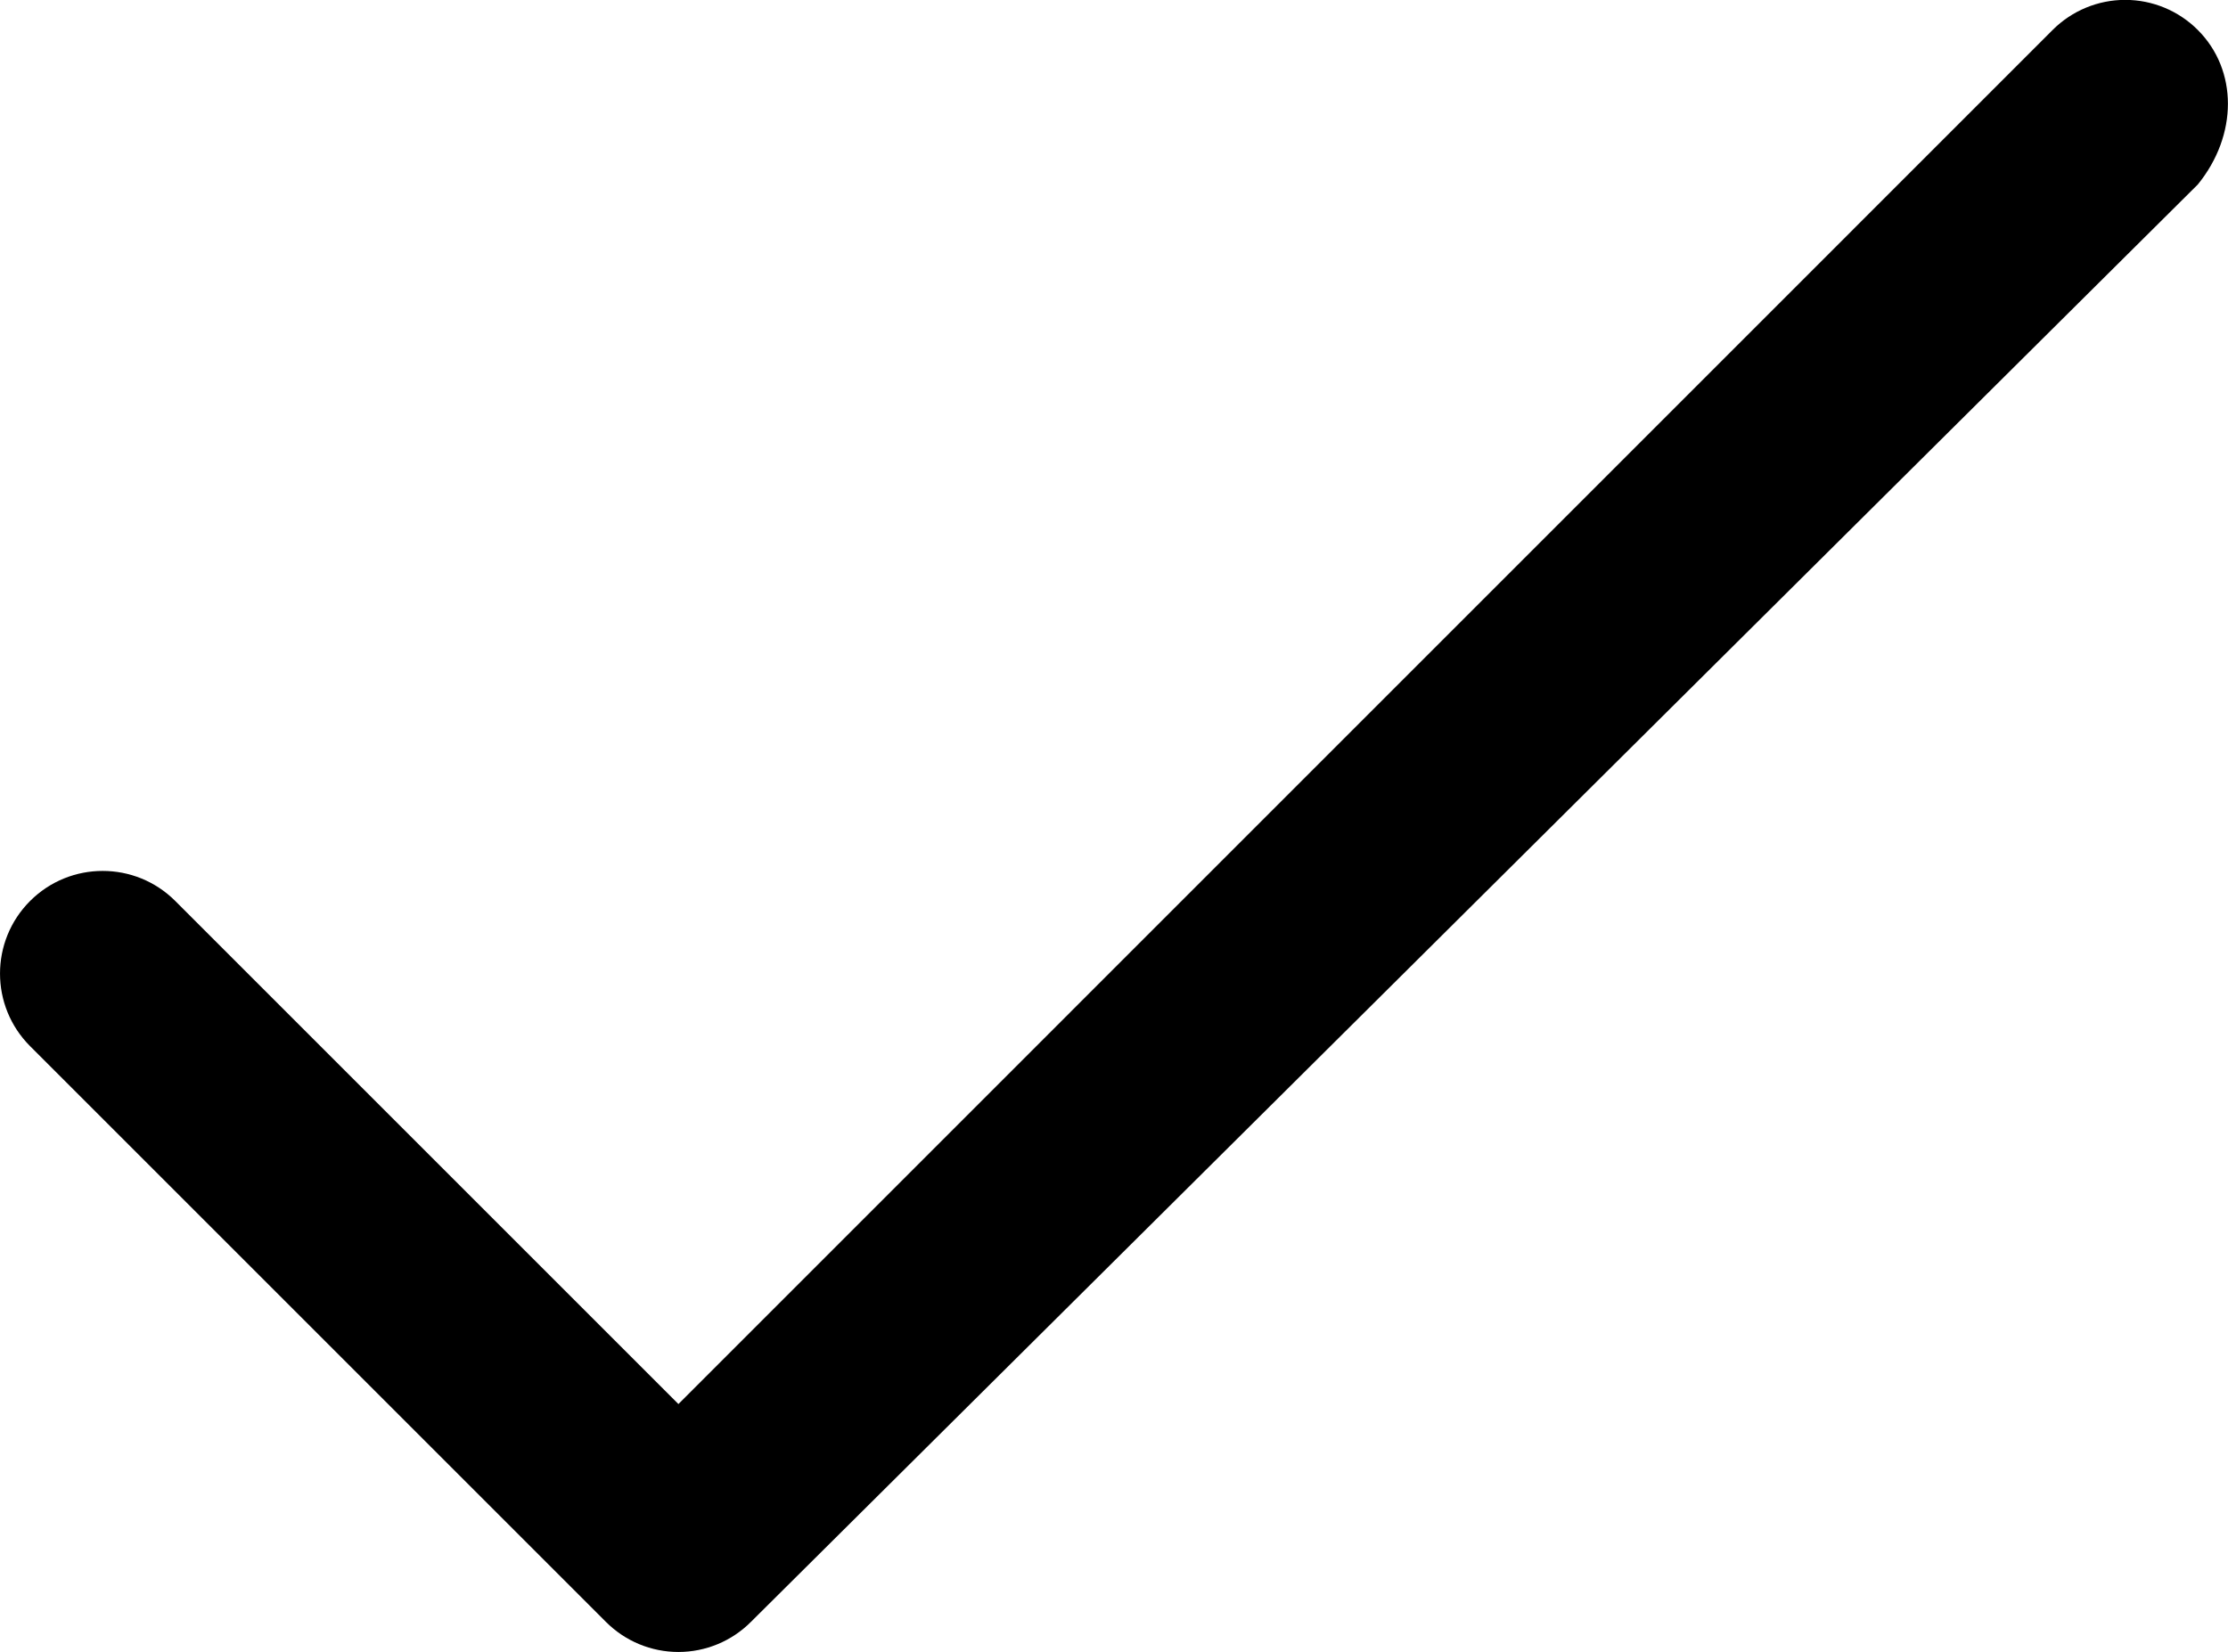
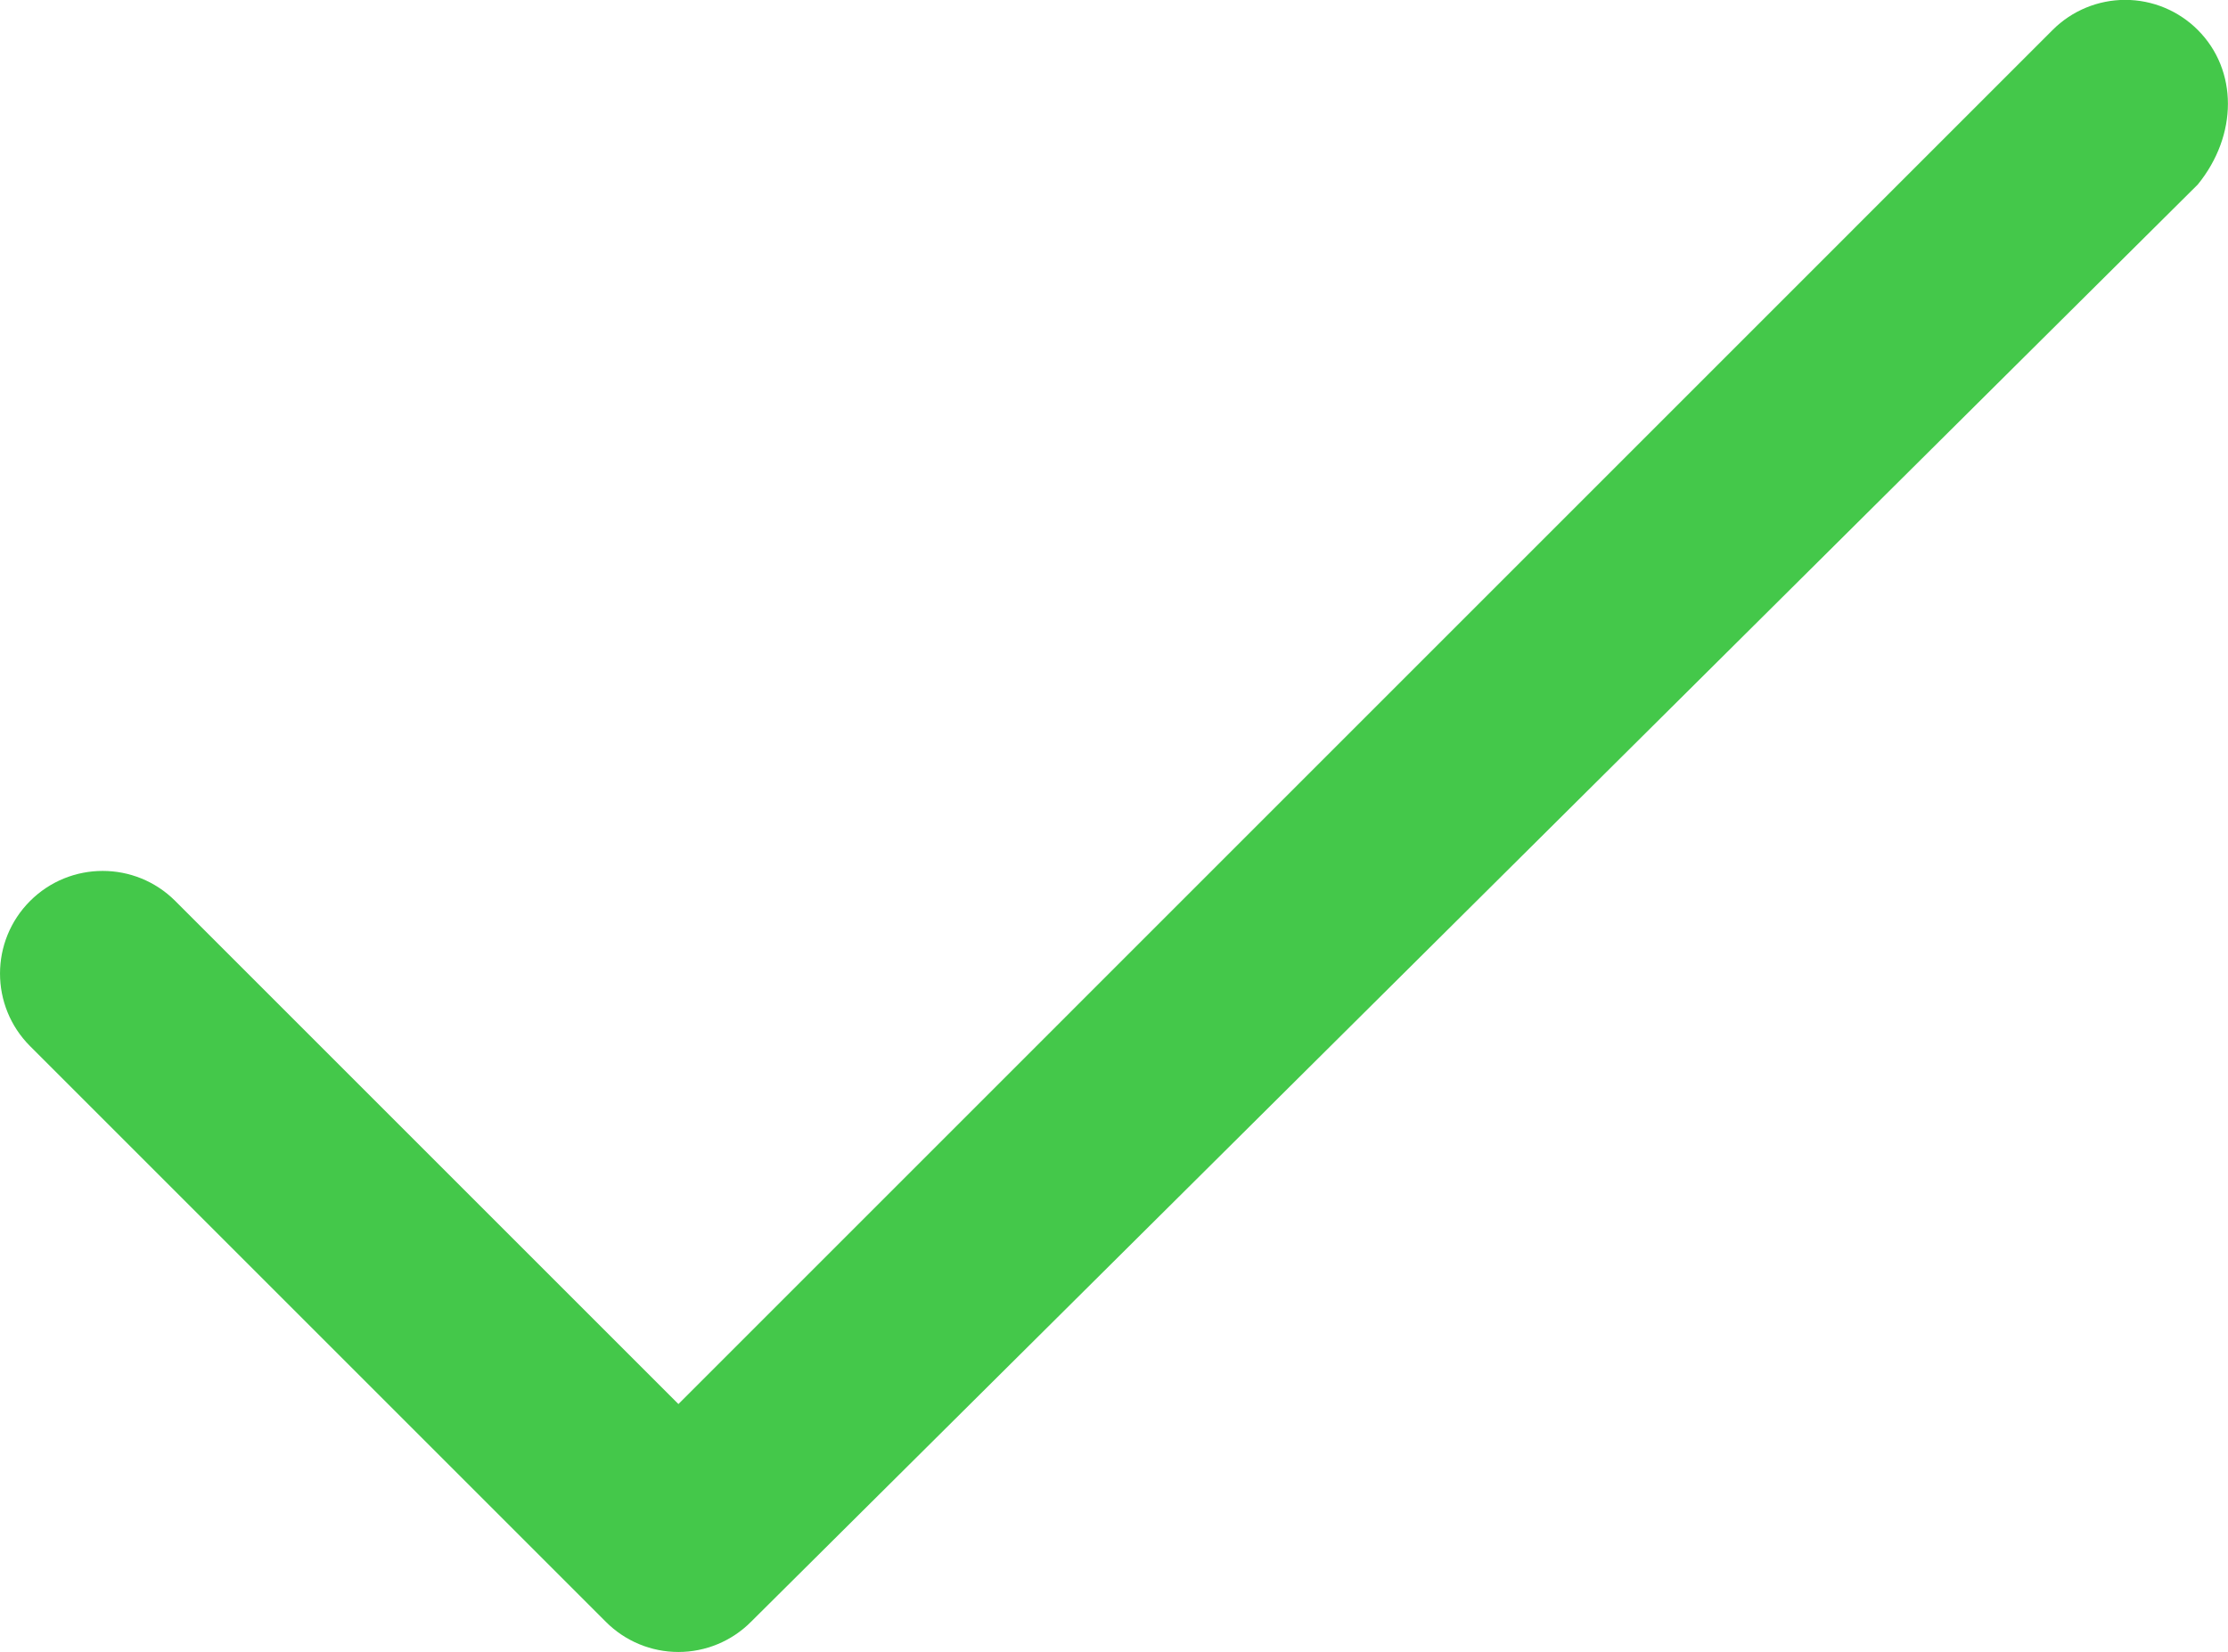
- <svg xmlns="http://www.w3.org/2000/svg" version="1" width="21.698" height="16.09" viewBox="-82.357 4.875 21.698 16.09">
+ <svg xmlns="http://www.w3.org/2000/svg" version="1" fill="#44C84A" width="21.698" height="16.09" viewBox="-82.357 4.875 21.698 16.09">
  <path d="M-60.953 5.167a.999.999 0 0 0-1.414 0L-75.75 18.551l-4.9-4.9a.999.999 0 1 0-1.414 1.414l5.607 5.607a.997.997 0 0 0 1.414 0l14.09-14c.391-.481.391-1.114 0-1.505z" />
</svg>
